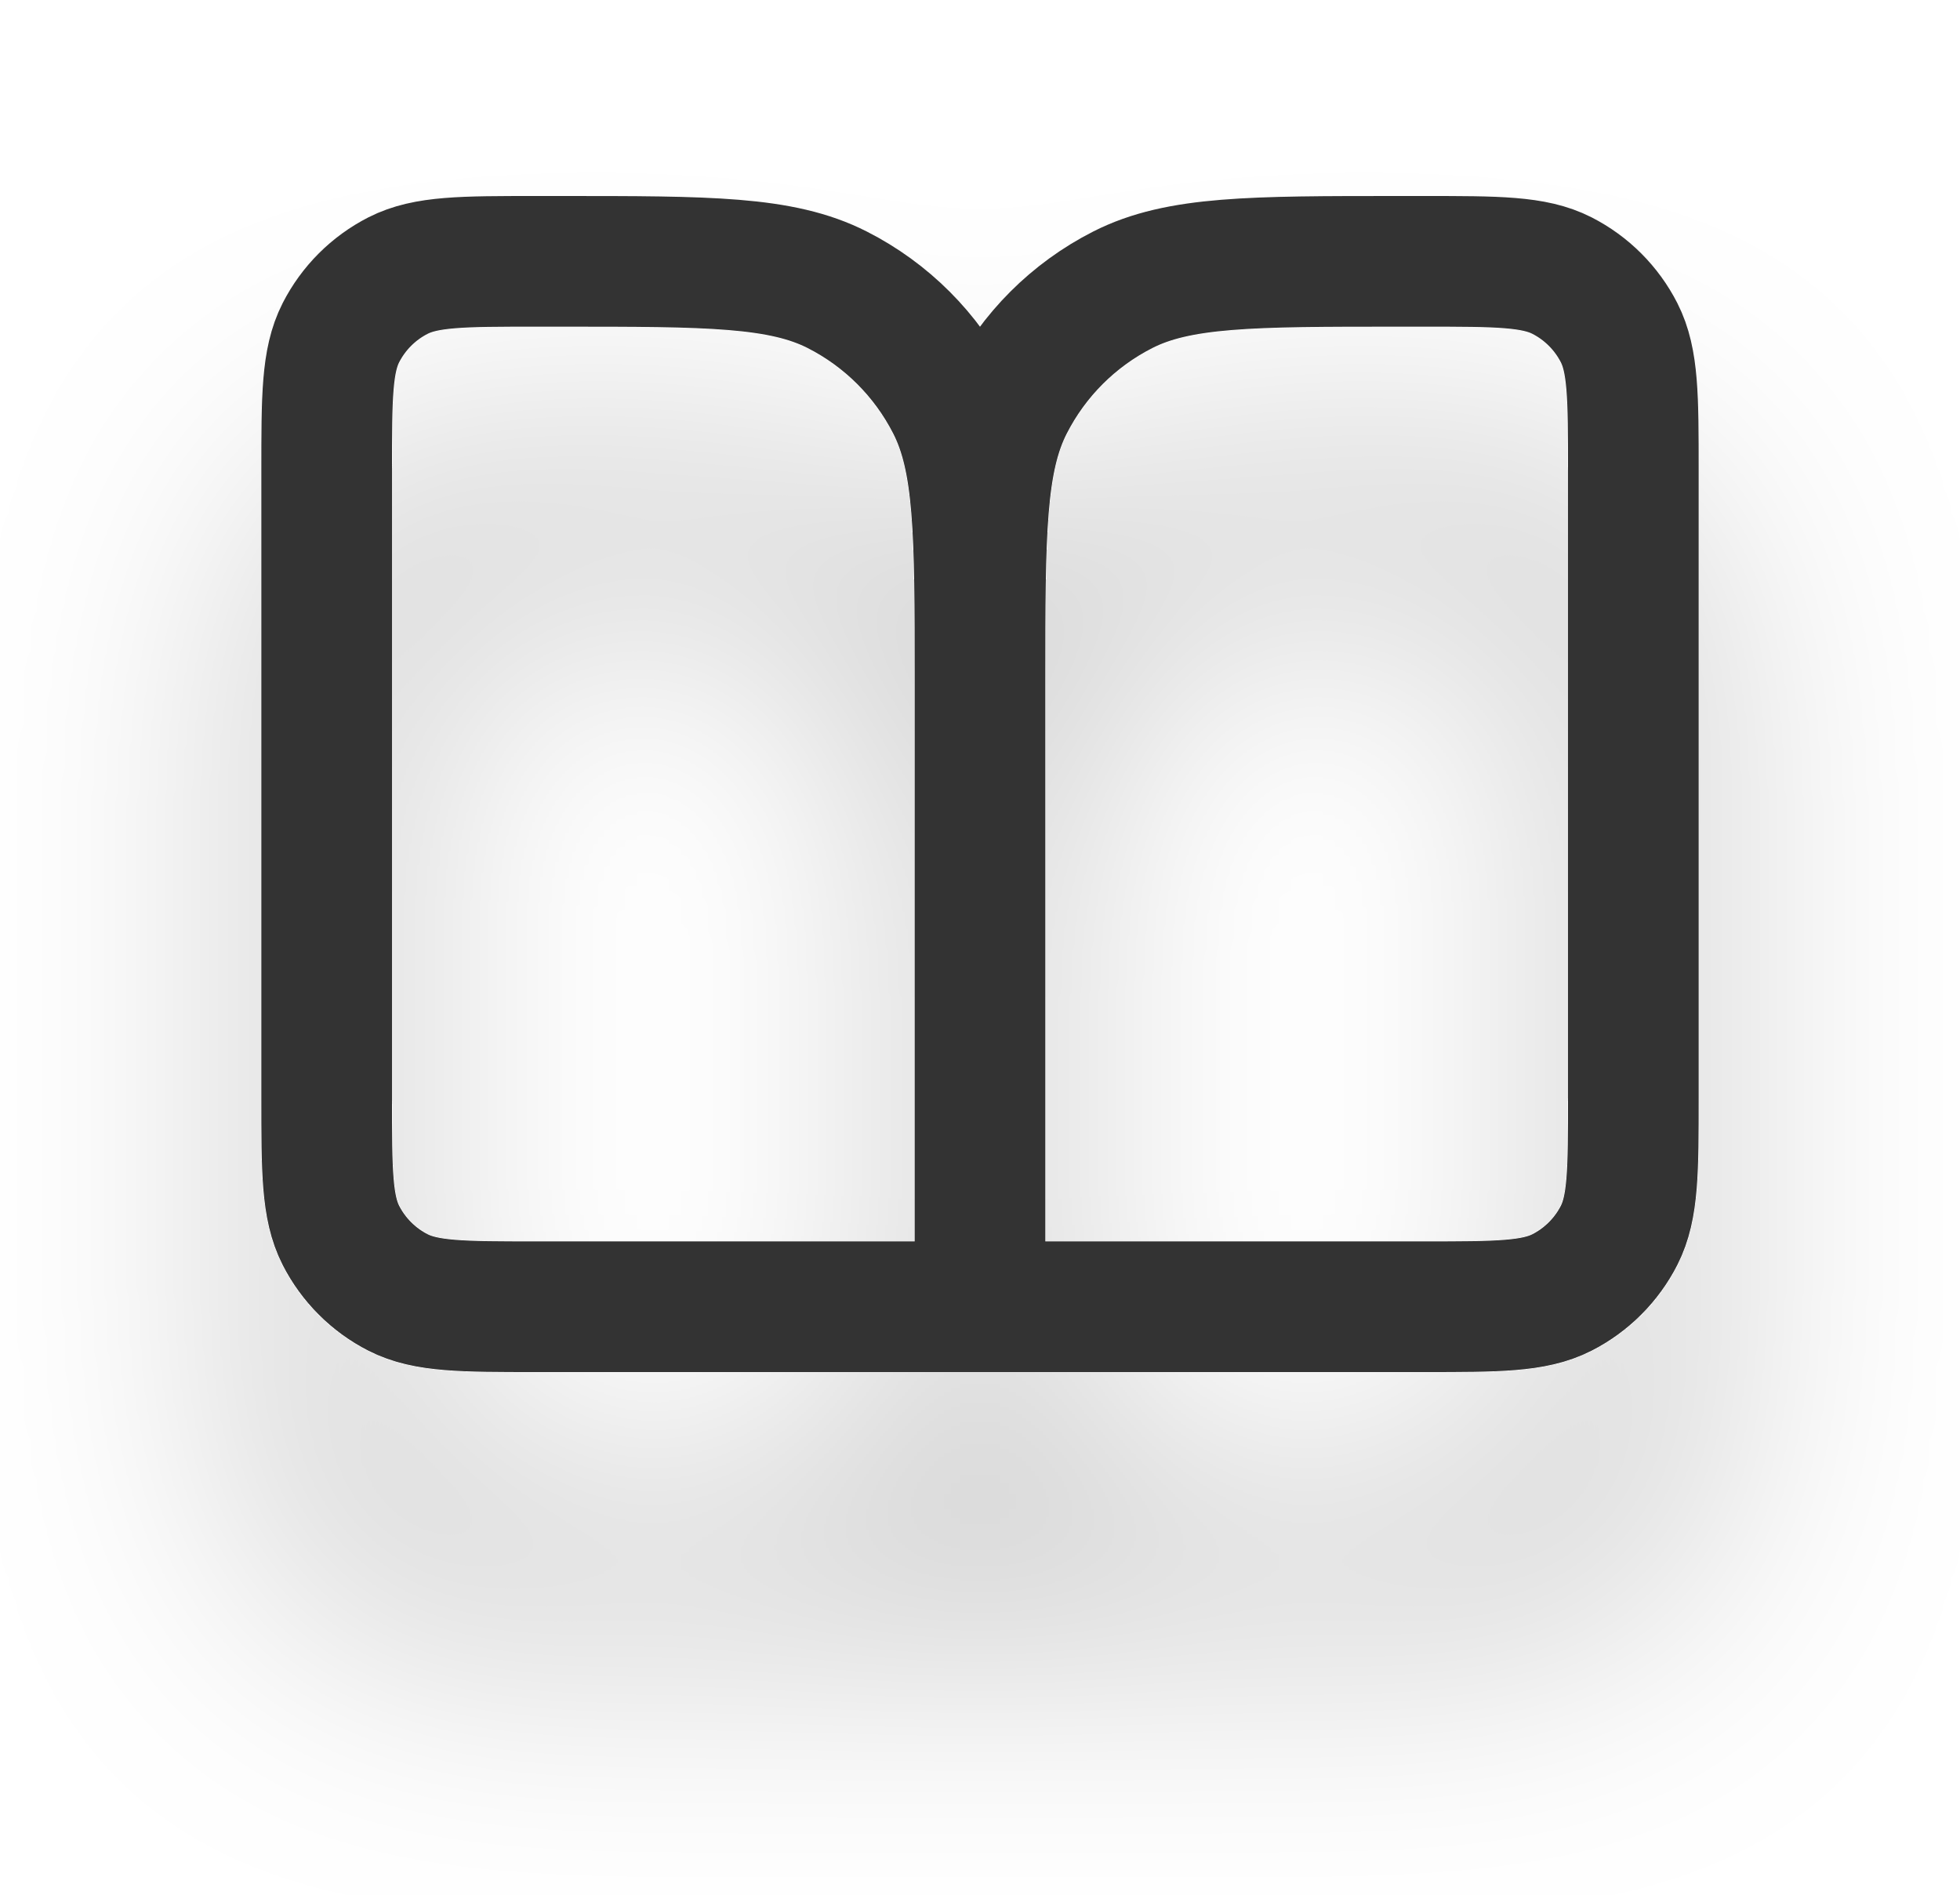
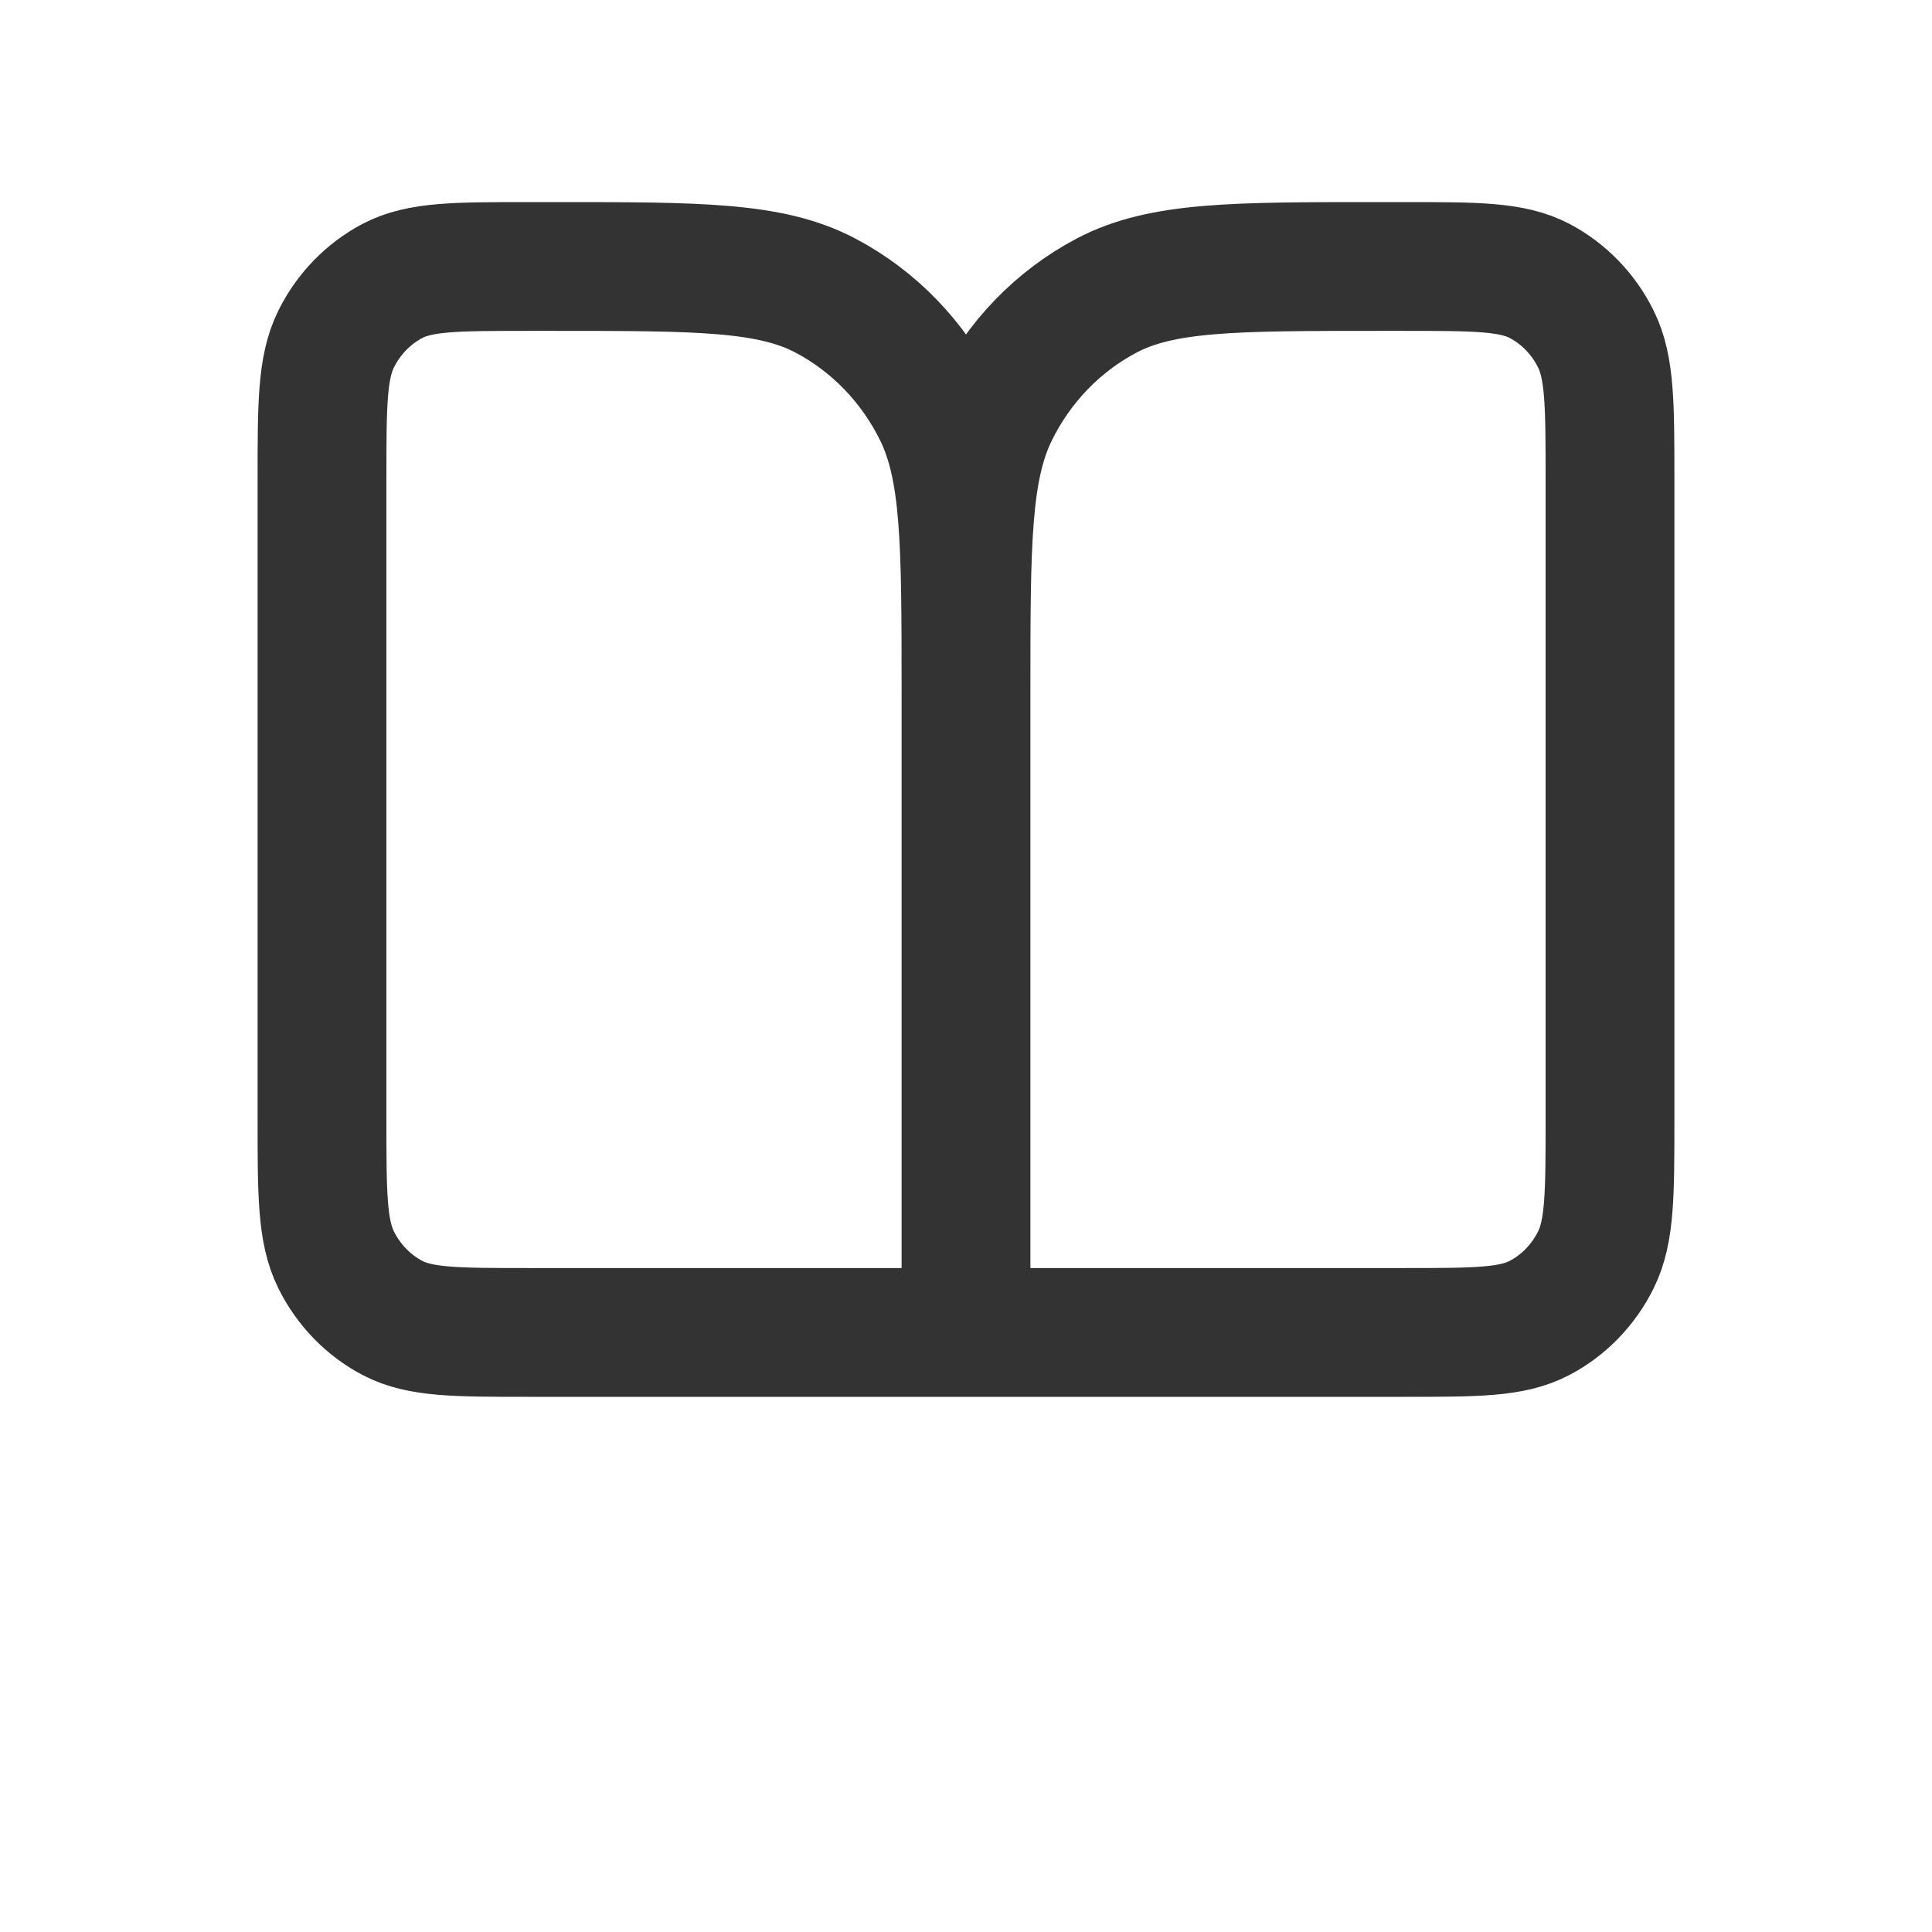
- <svg xmlns="http://www.w3.org/2000/svg" width="30" height="29" viewBox="0 0 30 29" fill="none">
-   <g filter="url(#filter0_d_313_5)">
-     <path d="M15 20H8.2C7.08 20 6.52 20 6.092 19.782C5.716 19.59 5.41 19.284 5.218 18.908C5 18.48 5 17.92 5 16.8V7.2C5 6.08 5 5.52 5.218 5.092C5.41 4.716 5.716 4.41 6.092 4.218C6.52 4 7.08 4 8.2 4H8.6C10.84 4 11.96 4 12.816 4.436C13.569 4.819 14.181 5.431 14.564 6.184C15 7.04 15 8.16 15 10.4M15 20V10.4M15 20H21.8C22.92 20 23.48 20 23.908 19.782C24.284 19.59 24.59 19.284 24.782 18.908C25 18.48 25 17.92 25 16.8V7.2C25 6.08 25 5.52 24.782 5.092C24.59 4.716 24.284 4.41 23.908 4.218C23.48 4 22.92 4 21.8 4H21.4C19.16 4 18.04 4 17.184 4.436C16.431 4.819 15.819 5.431 15.436 6.184C15 7.04 15 8.16 15 10.4" stroke="#333333" stroke-width="2" stroke-linecap="round" stroke-linejoin="round" />
-   </g>
-   <defs>
-     <filter id="filter0_d_313_5" x="-1" y="0" width="32" height="32" filterUnits="userSpaceOnUse" color-interpolation-filters="sRGB">
-       <feFlood flood-opacity="0" result="BackgroundImageFix" />
-       <feColorMatrix in="SourceAlpha" type="matrix" values="0 0 0 0 0 0 0 0 0 0 0 0 0 0 0 0 0 0 127 0" result="hardAlpha" />
-       <feOffset dy="4" />
-       <feGaussianBlur stdDeviation="2" />
-       <feComposite in2="hardAlpha" operator="out" />
-       <feColorMatrix type="matrix" values="0 0 0 0 0 0 0 0 0 0 0 0 0 0 0 0 0 0 0.25 0" />
-       <feBlend mode="normal" in2="BackgroundImageFix" result="effect1_dropShadow_313_5" />
-       <feBlend mode="normal" in="SourceGraphic" in2="effect1_dropShadow_313_5" result="shape" />
-     </filter>
-   </defs>
+ <svg xmlns="http://www.w3.org/2000/svg" width="30" height="30" viewBox="0 0 30 30" fill="none">
+   <path d="M15 20.69H8.2C7.08 20.69 6.52 20.69 6.092 20.464C5.716 20.266 5.41 19.949 5.218 19.56C5 19.117 5 18.538 5 17.379V7.448C5 6.29 5 5.71 5.218 5.268C5.41 4.878 5.716 4.562 6.092 4.363C6.52 4.138 7.08 4.138 8.2 4.138H8.6C10.84 4.138 11.96 4.138 12.816 4.589C13.569 4.986 14.181 5.619 14.564 6.397C15 7.282 15 8.441 15 10.759M15 20.69V10.759M15 20.69H21.8C22.92 20.69 23.48 20.69 23.908 20.464C24.284 20.266 24.59 19.949 24.782 19.56C25 19.117 25 18.538 25 17.379V7.448C25 6.29 25 5.71 24.782 5.268C24.59 4.878 24.284 4.562 23.908 4.363C23.48 4.138 22.92 4.138 21.8 4.138H21.4C19.16 4.138 18.04 4.138 17.184 4.589C16.431 4.986 15.819 5.619 15.436 6.397C15 7.282 15 8.441 15 10.759" stroke="#333333" stroke-width="2" stroke-linecap="round" stroke-linejoin="round" />
</svg>
